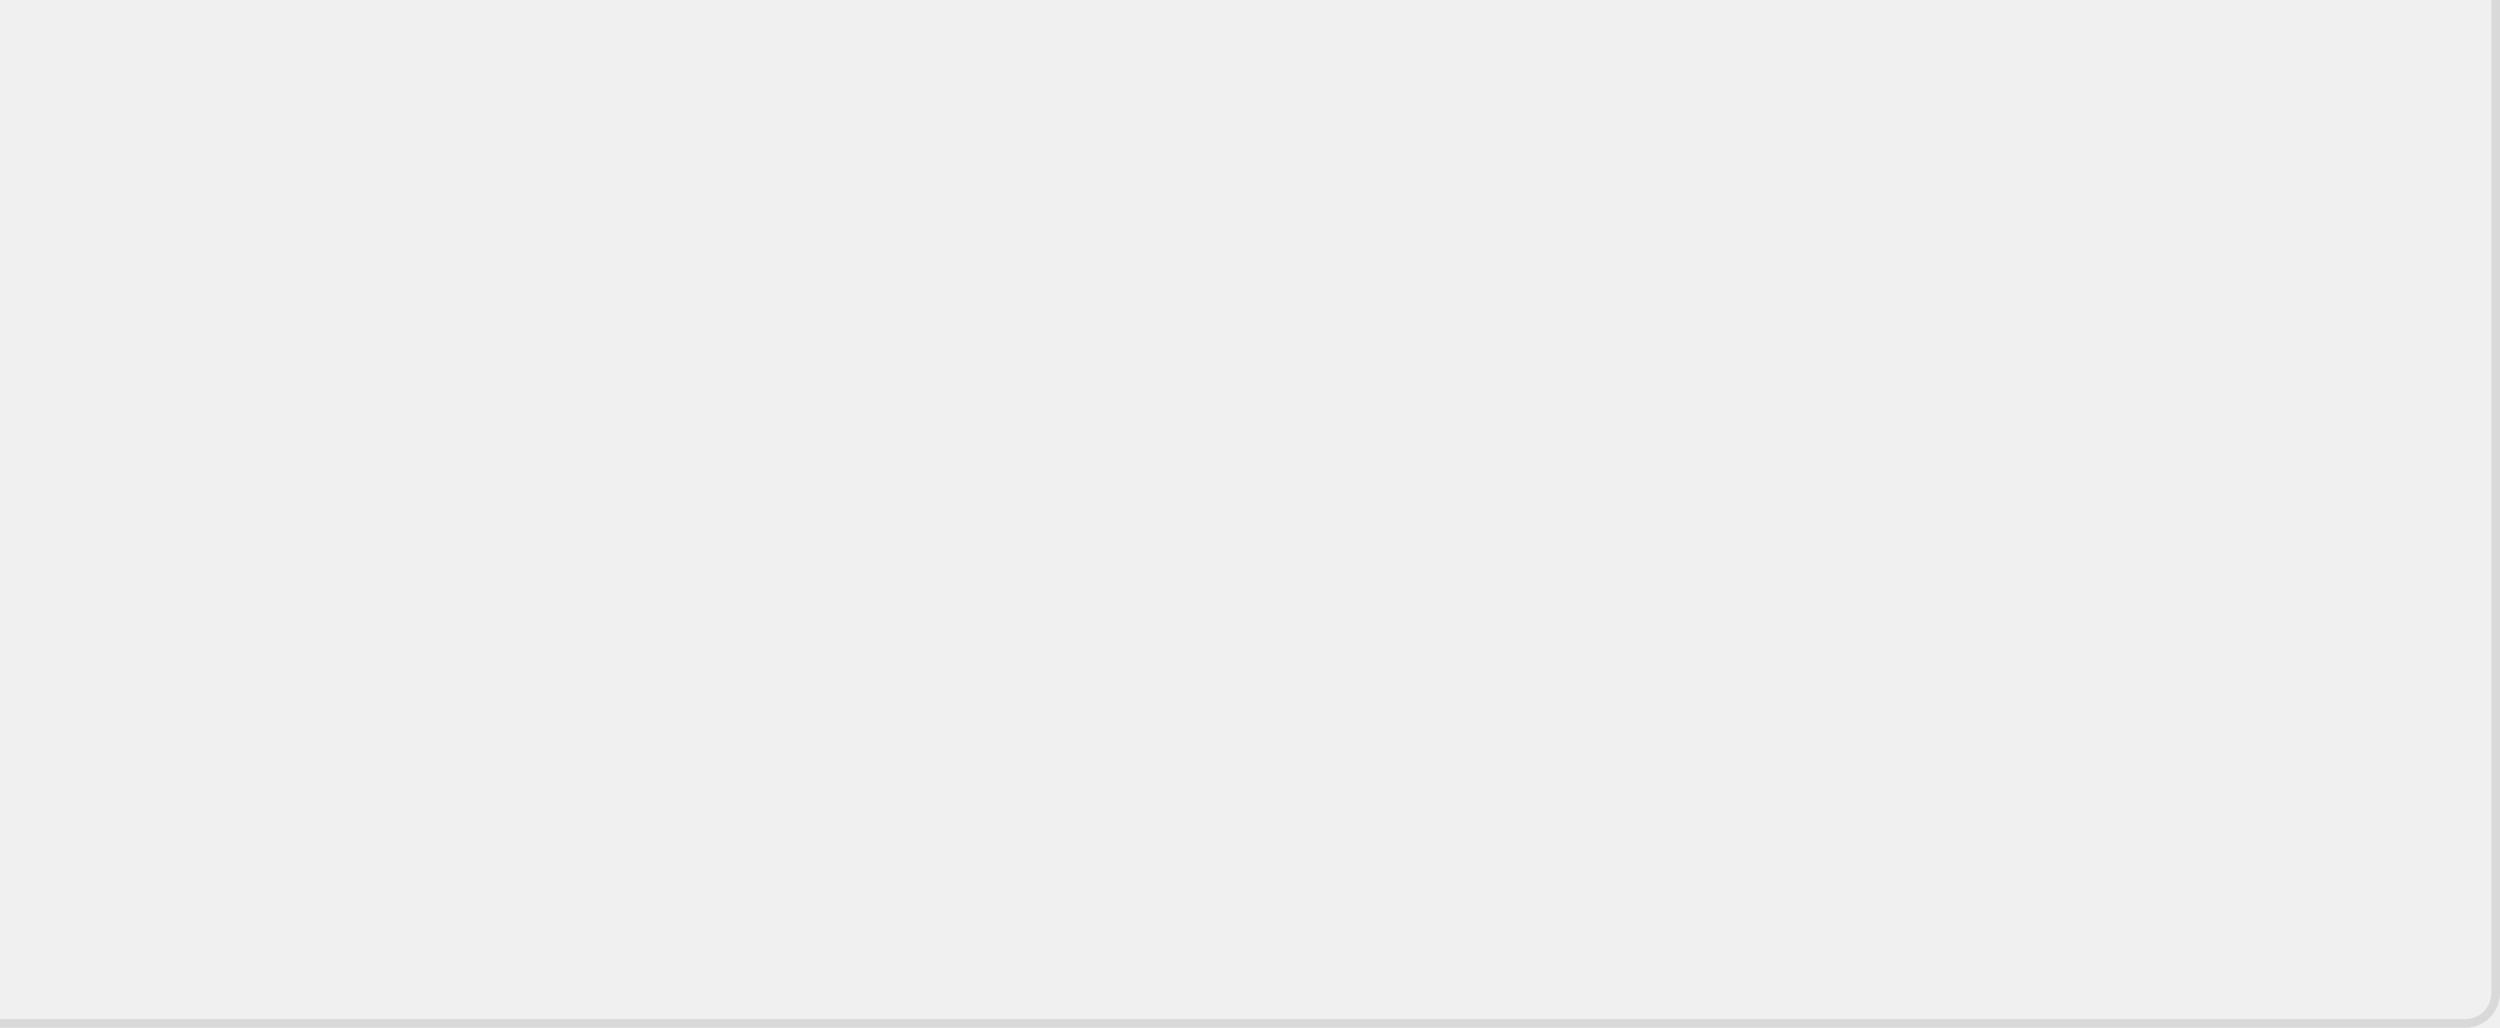
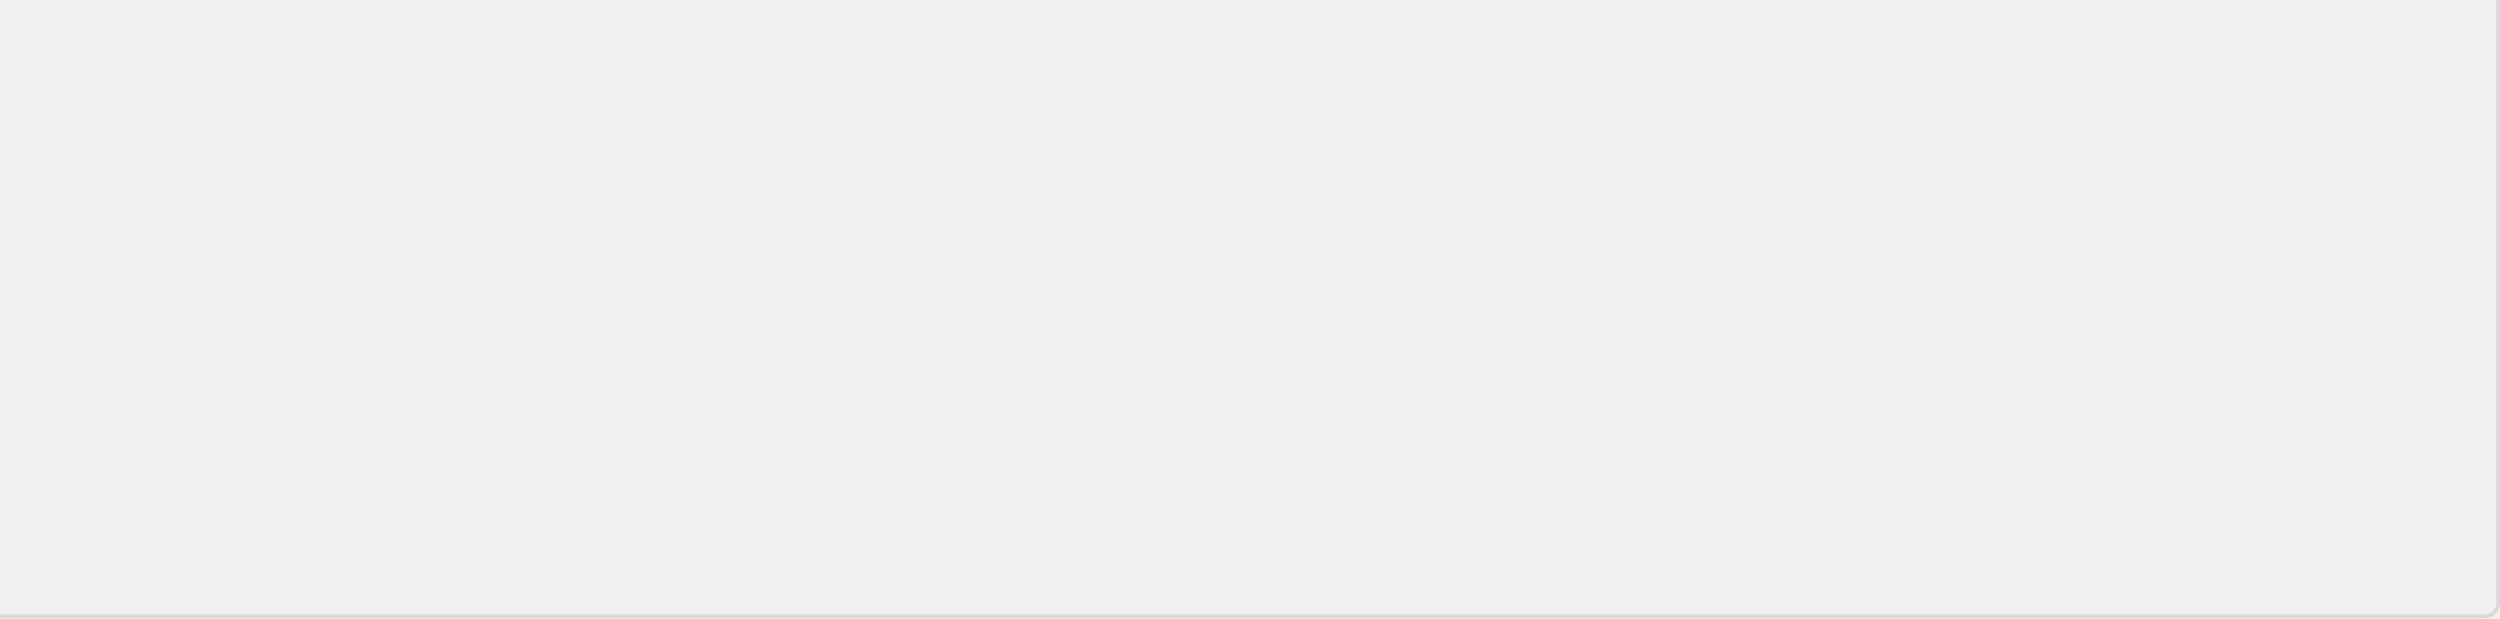
- <svg xmlns="http://www.w3.org/2000/svg" width="287" height="118" viewBox="0 0 287 118" fill="none">
-   <mask id="path-1-outside-1_8_141" maskUnits="userSpaceOnUse" x="0" y="0" width="287" height="118" fill="black">
-     <rect fill="white" width="287" height="118" />
-     <path d="M0 0H286V114C286 115.657 284.657 117 283 117H0V0Z" />
+ <svg xmlns="http://www.w3.org/2000/svg" width="651" height="161" viewBox="0 0 651 161" fill="none">
+   <mask id="path-1-outside-1_123_28" maskUnits="userSpaceOnUse" x="0" y="0" width="651" height="161" fill="black">
+     <rect fill="white" width="651" height="161" />
+     <path d="M0 0H650V157C650 158.657 648.657 160 647 160H0V0Z" />
  </mask>
-   <path d="M0 0H286H0ZM287 114C287 116.209 285.209 118 283 118H0V116H283C284.105 116 285 115.105 285 114H287ZM0 117V0V117ZM287 0V114C287 116.209 285.209 118 283 118V116C284.105 116 285 115.105 285 114V0H287Z" fill="#D9D9D9" mask="url(#path-1-outside-1_8_141)" />
+   <path d="M0 0H650H0ZM651 157C651 159.209 649.209 161 647 161H0V159H647C648.105 159 649 158.105 649 157H651ZM0 160V0V160ZM651 0V157C651 159.209 649.209 161 647 161V159C648.105 159 649 158.105 649 157V0H651Z" fill="#D9D9D9" mask="url(#path-1-outside-1_123_28)" />
</svg>
